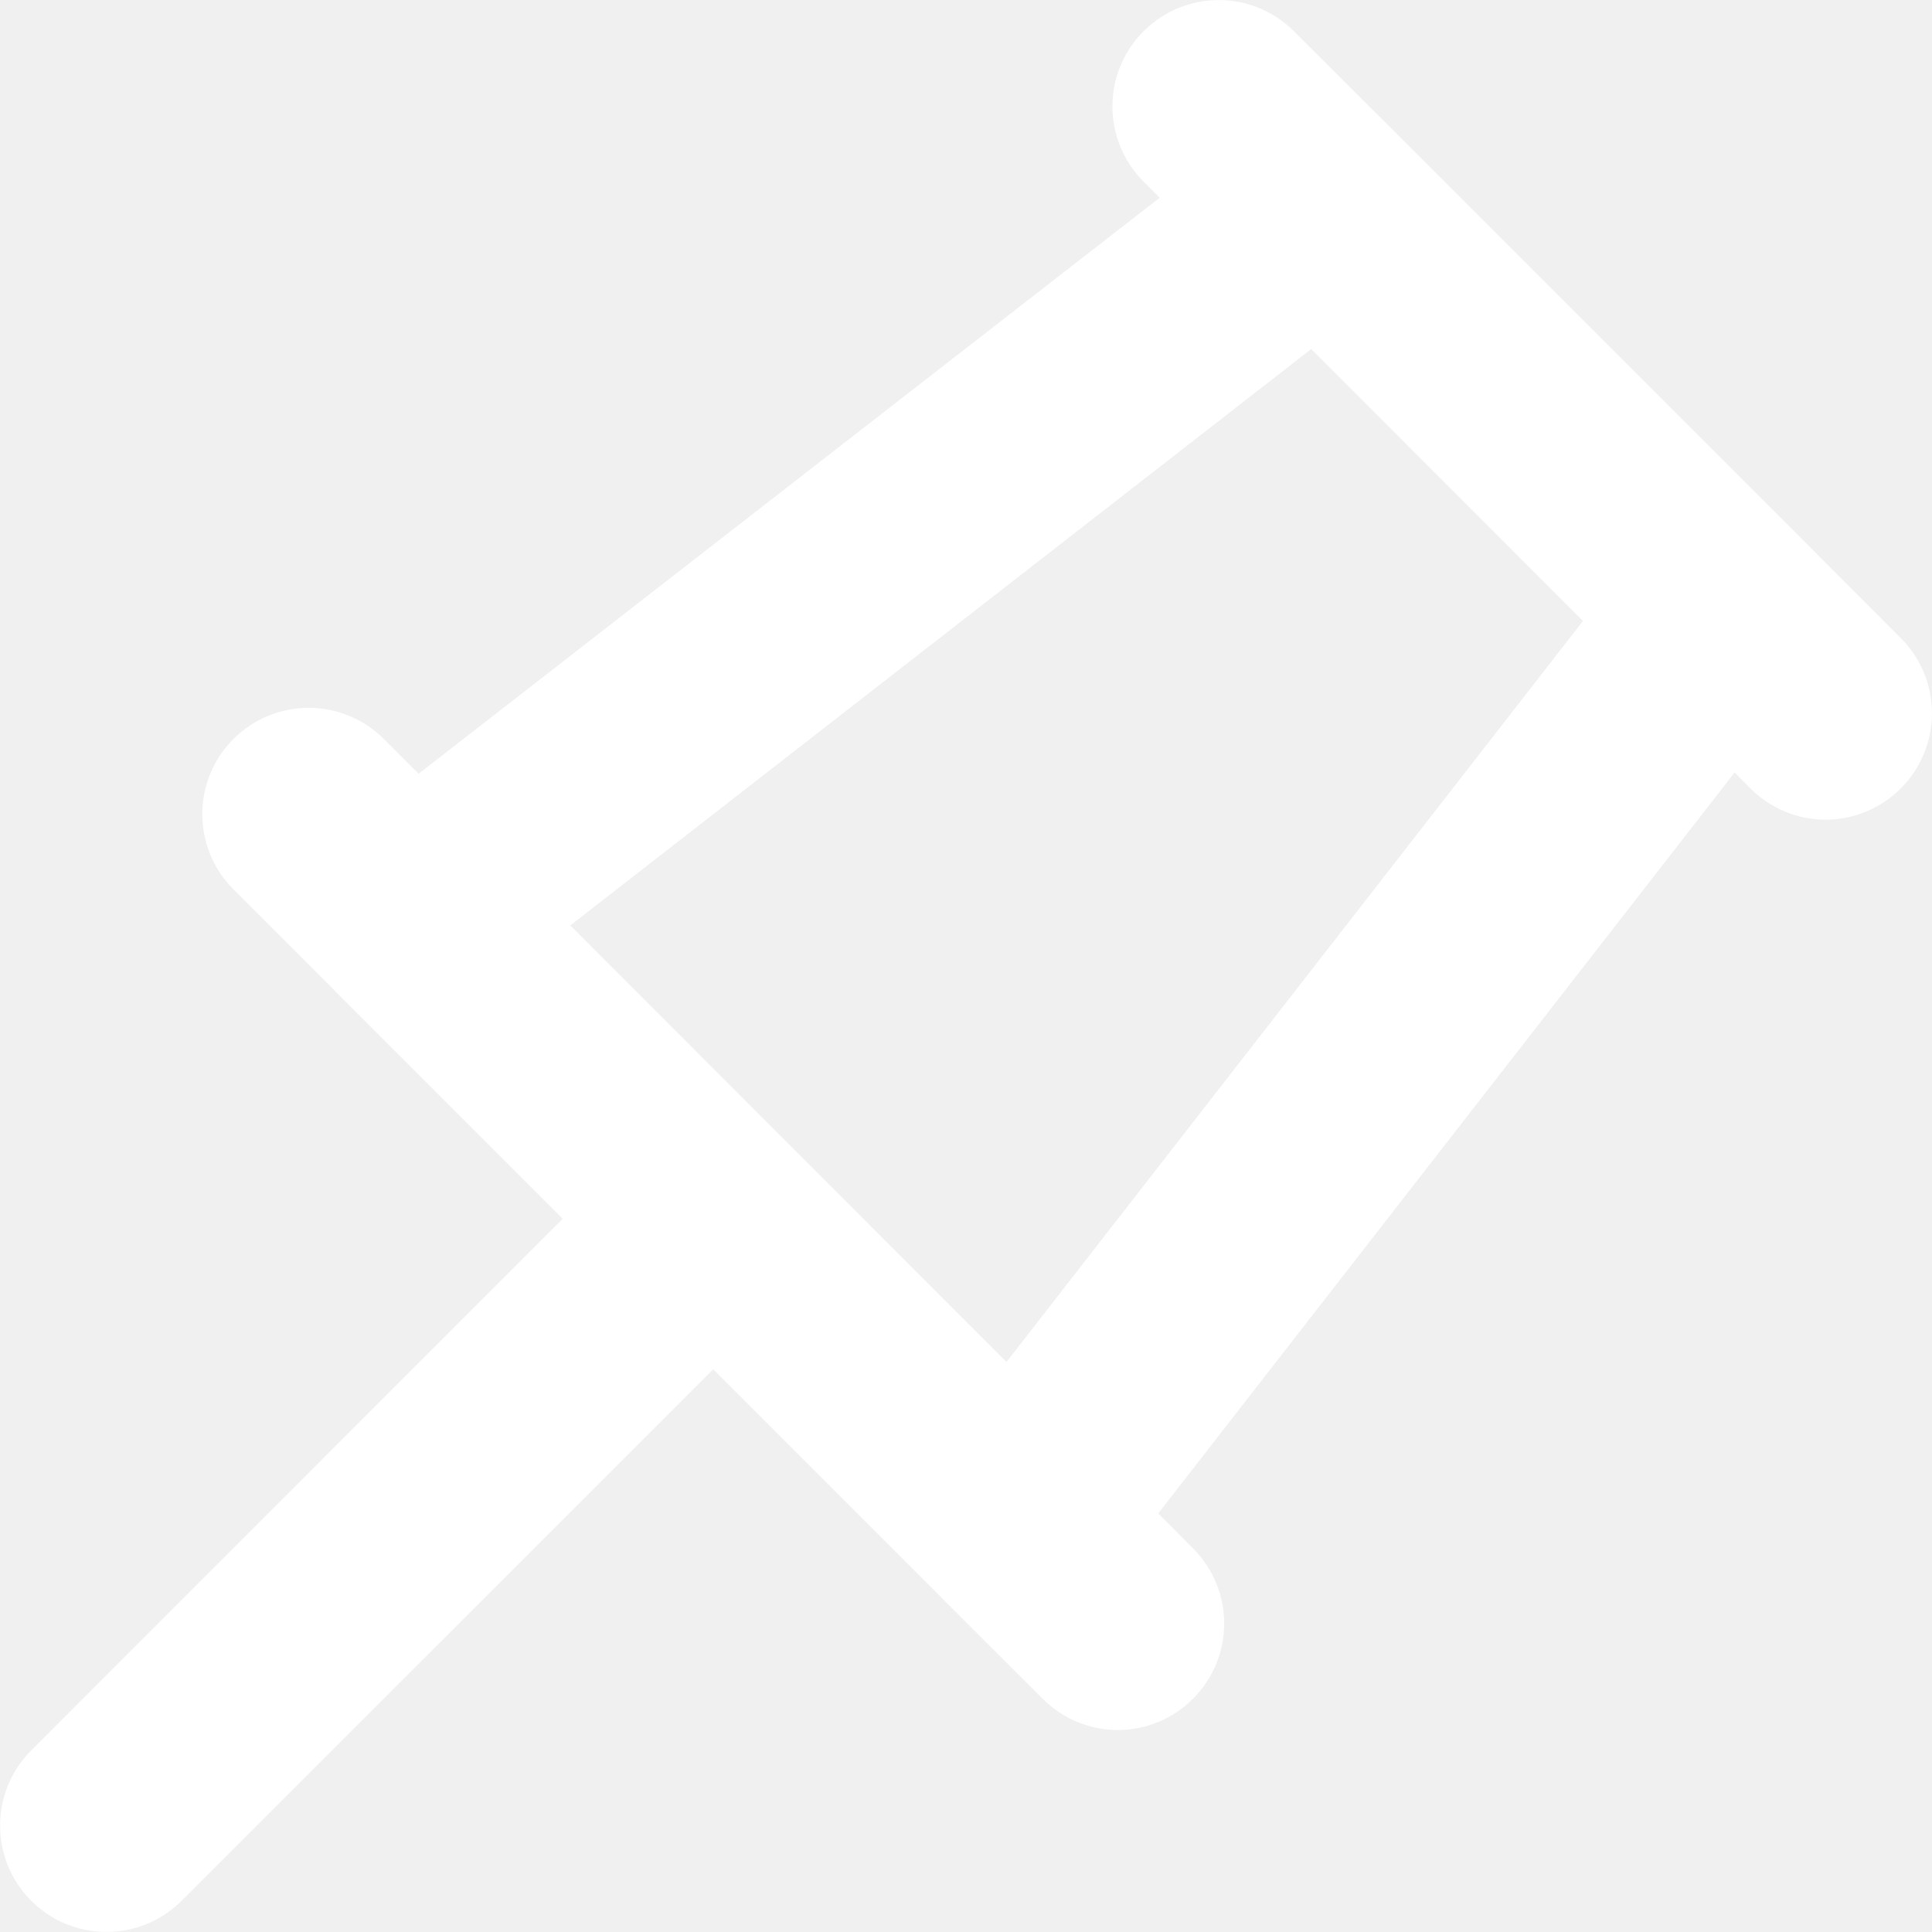
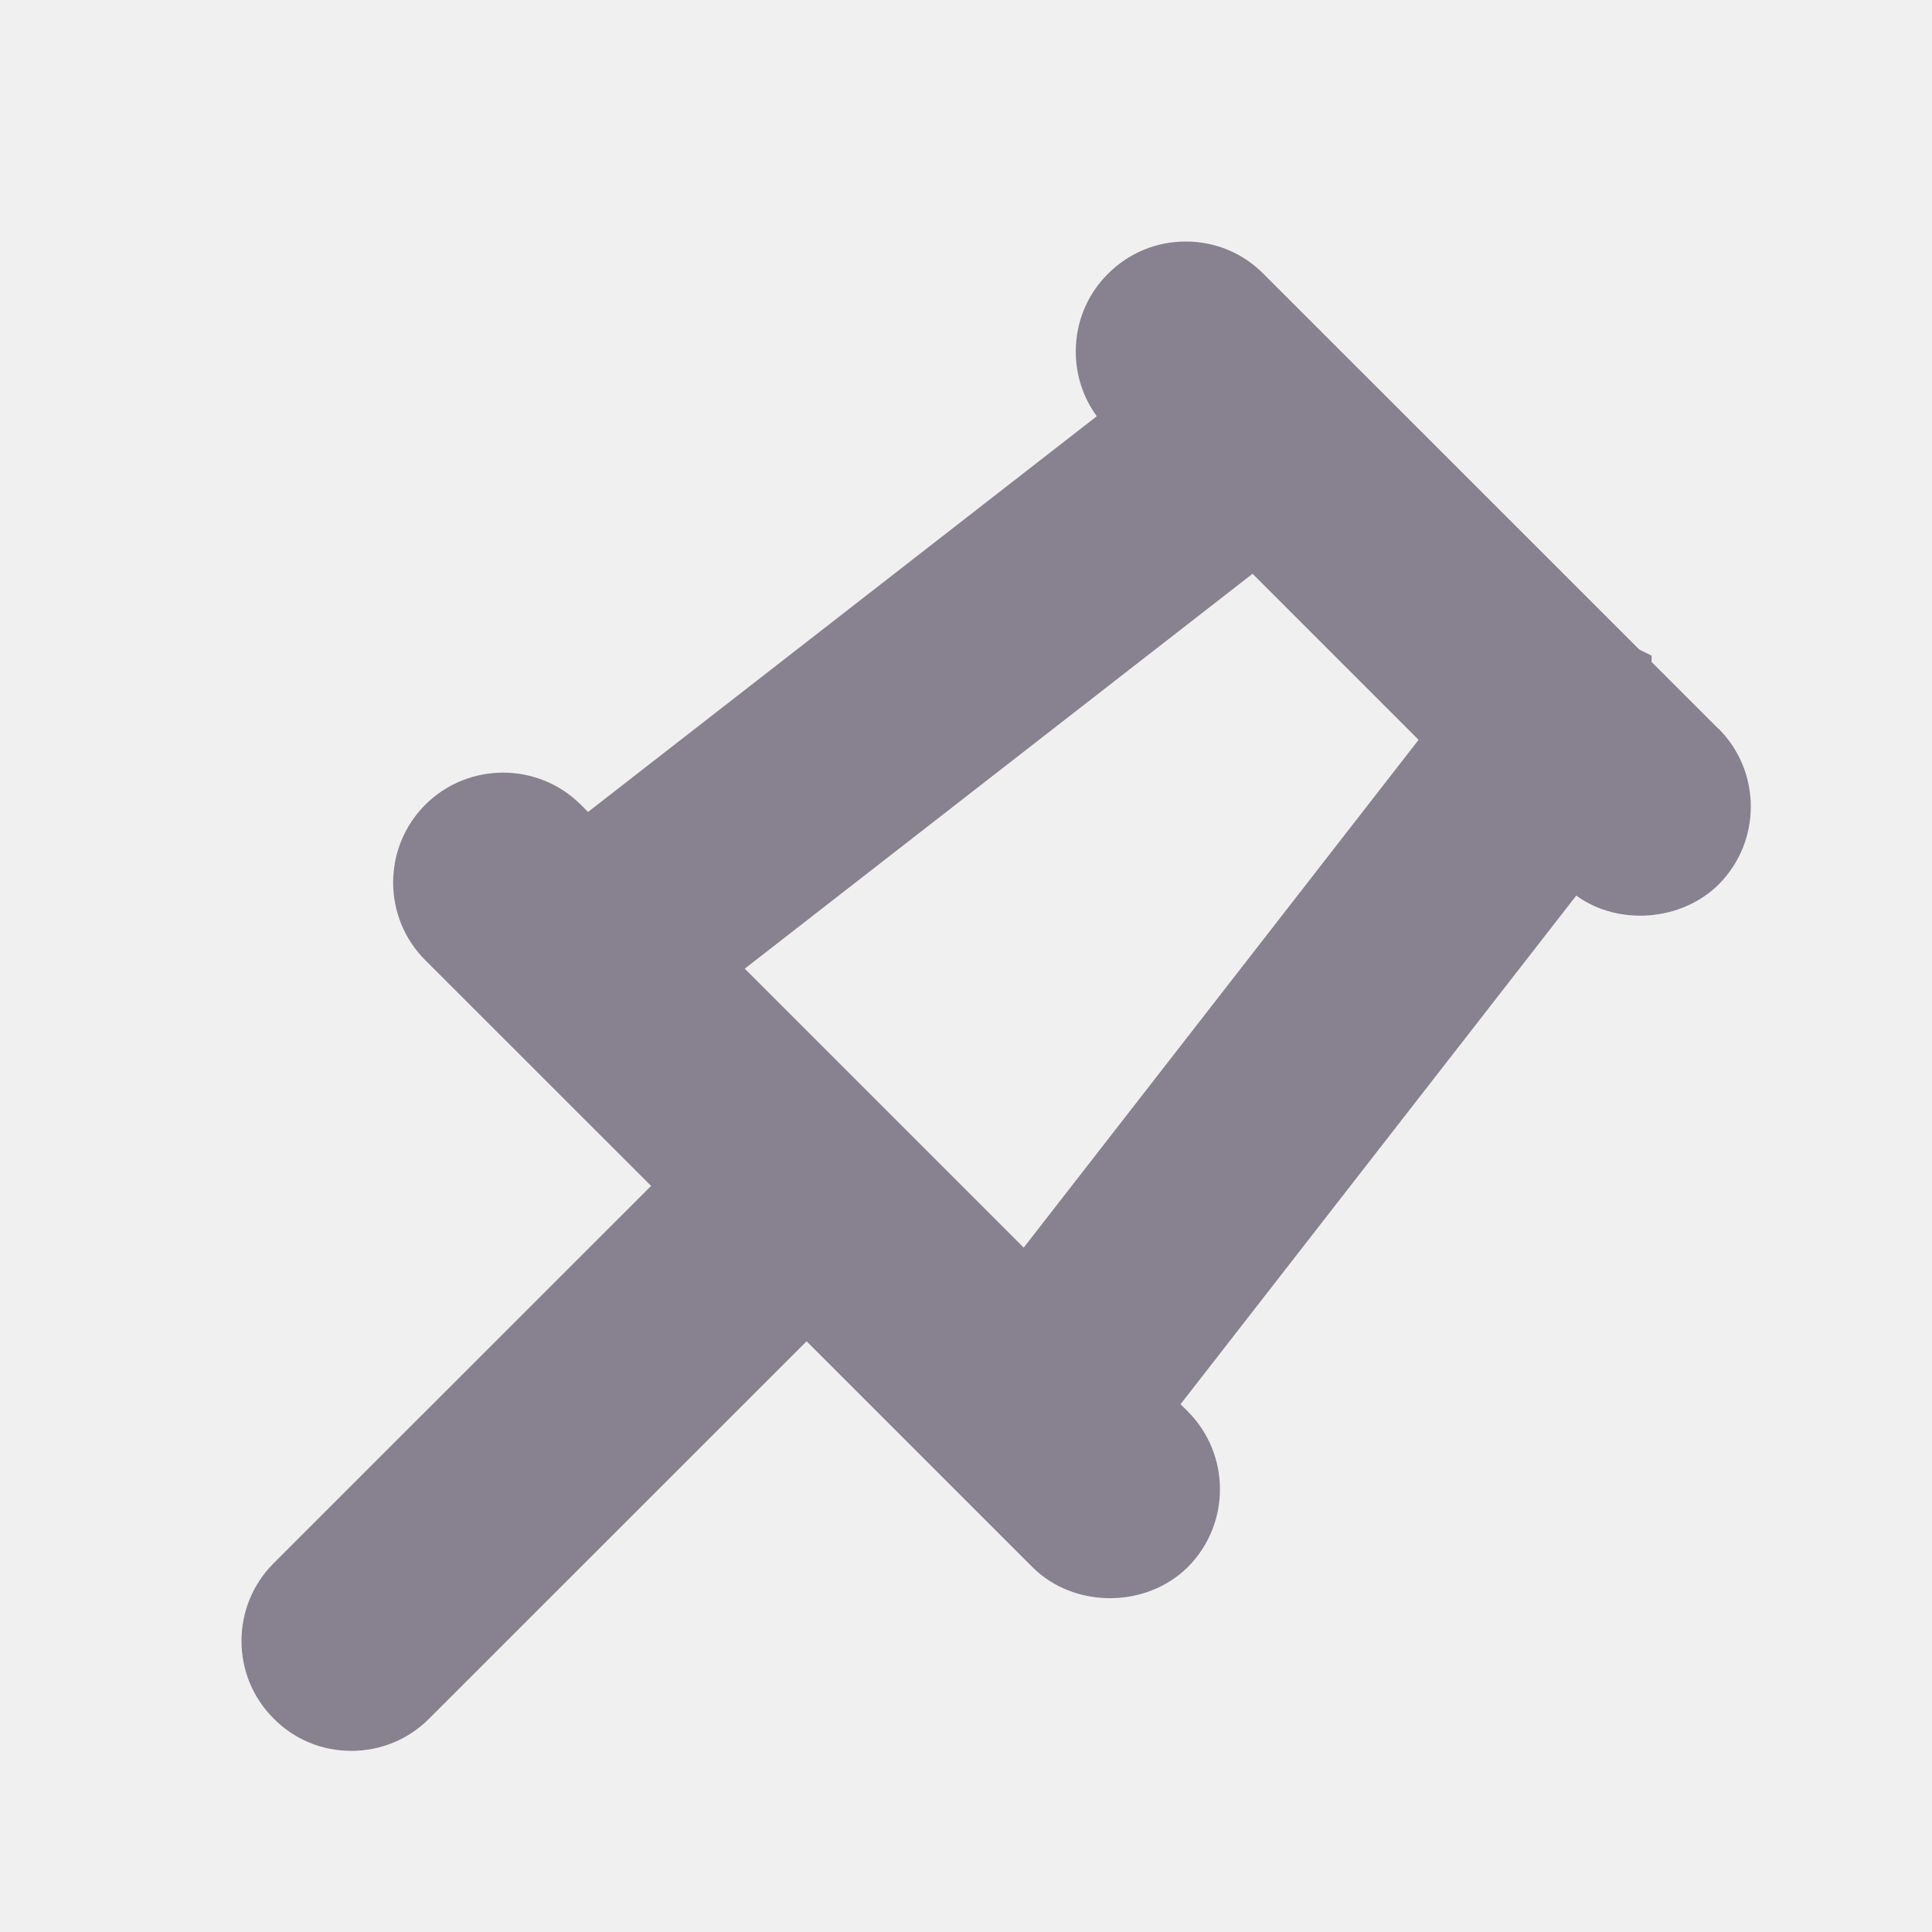
- <svg xmlns="http://www.w3.org/2000/svg" width="12" height="12" viewBox="0 0 12 12">
-   <path fill="#FFF" fill-rule="evenodd" d="M6.252 8.46l-2.71-2.712 4.602-3.58 1.688 1.689-3.58 4.602zm5.554-4.497l-.626-.627-.001-.001L8.666.822 8.037.194a.66.66 0 1 0-.934.934l.1.1L2.6 4.806l-.216-.216a.66.66 0 1 0-.934.934l.627.627v.001l1.418 1.418-3.301 3.302a.66.66 0 1 0 .934.934L4.43 8.505l1.417 1.417.001.002.628.627a.658.658 0 0 0 .934 0 .66.66 0 0 0 0-.934L7.194 9.4l3.58-4.602.098.099a.659.659 0 0 0 .934 0 .66.66 0 0 0 0-.934z" />
+ <svg xmlns="http://www.w3.org/2000/svg" xmlns:xlink="http://www.w3.org/1999/xlink" width="16" height="16" viewBox="0 0 16 16">
+   <defs>
+     <path id="prefix__a" d="M9.748 4.127l-3.27 4.205-2.31-2.31 4.205-3.27 1.375 1.375zm2.484-.091l-.554-.554V3.43l-.102-.051L8.463.267C8.293.095 8.063 0 7.82 0c-.244 0-.472.095-.644.267-.173.172-.267.401-.267.644 0 .195.061.382.174.536L2.87 4.724l-.06-.06c-.355-.354-.932-.354-1.288 0-.355.356-.355.933 0 1.288l1.87 1.869-3.126 3.125c-.355.355-.355.933 0 1.286.17.173.4.268.643.268.244 0 .474-.095.645-.267L4.68 9.108l1.87 1.87c.342.343.94.344 1.287 0 .355-.356.355-.933 0-1.289l-.06-.06 3.277-4.212c.345.252.87.215 1.18-.093.354-.356.354-.933 0-1.288z" />
+   </defs>
+   <g fill="none" fill-rule="evenodd" transform="translate(2 2)">
+     <mask id="prefix__b" fill="#fff">
+       <use xlink:href="#prefix__a" />
+     </mask>
+     <use fill="#FFF" xlink:href="#prefix__a" />
+     <g fill="#878190" mask="url(#prefix__b)">
+       <path d="M0 0H16V16H0z" transform="translate(-2 -2)" />
+     </g>
+   </g>
</svg>
